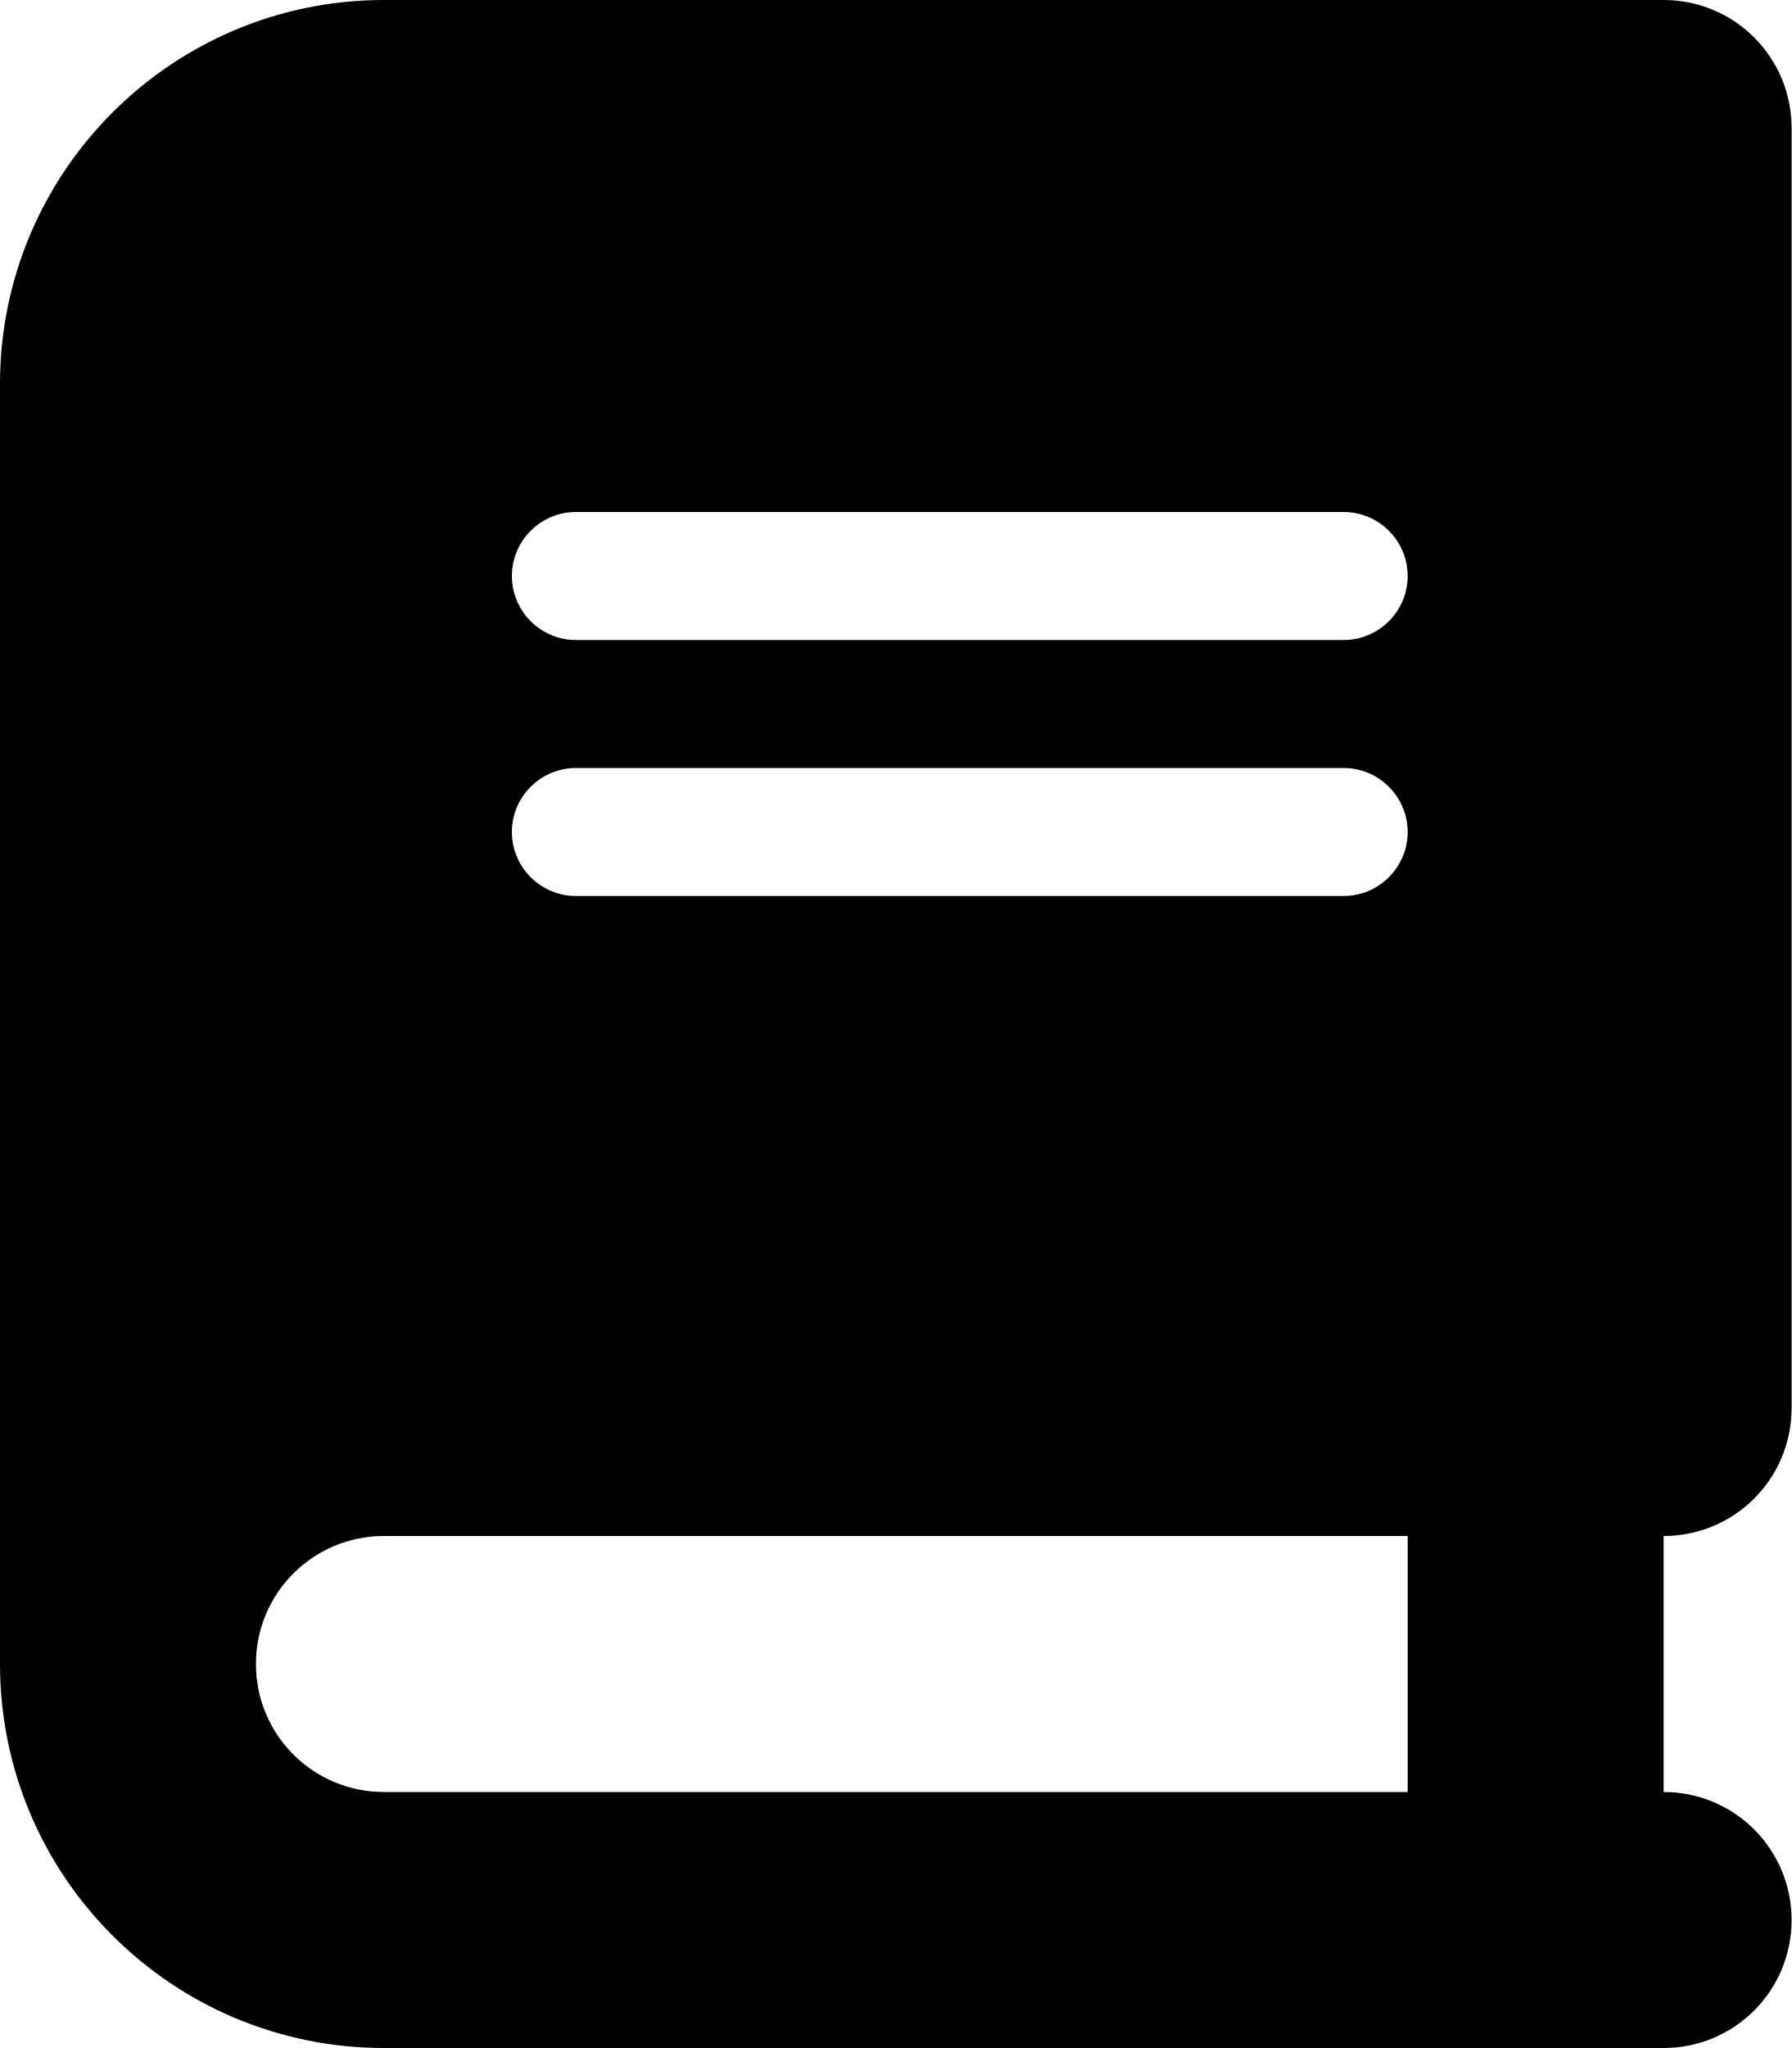
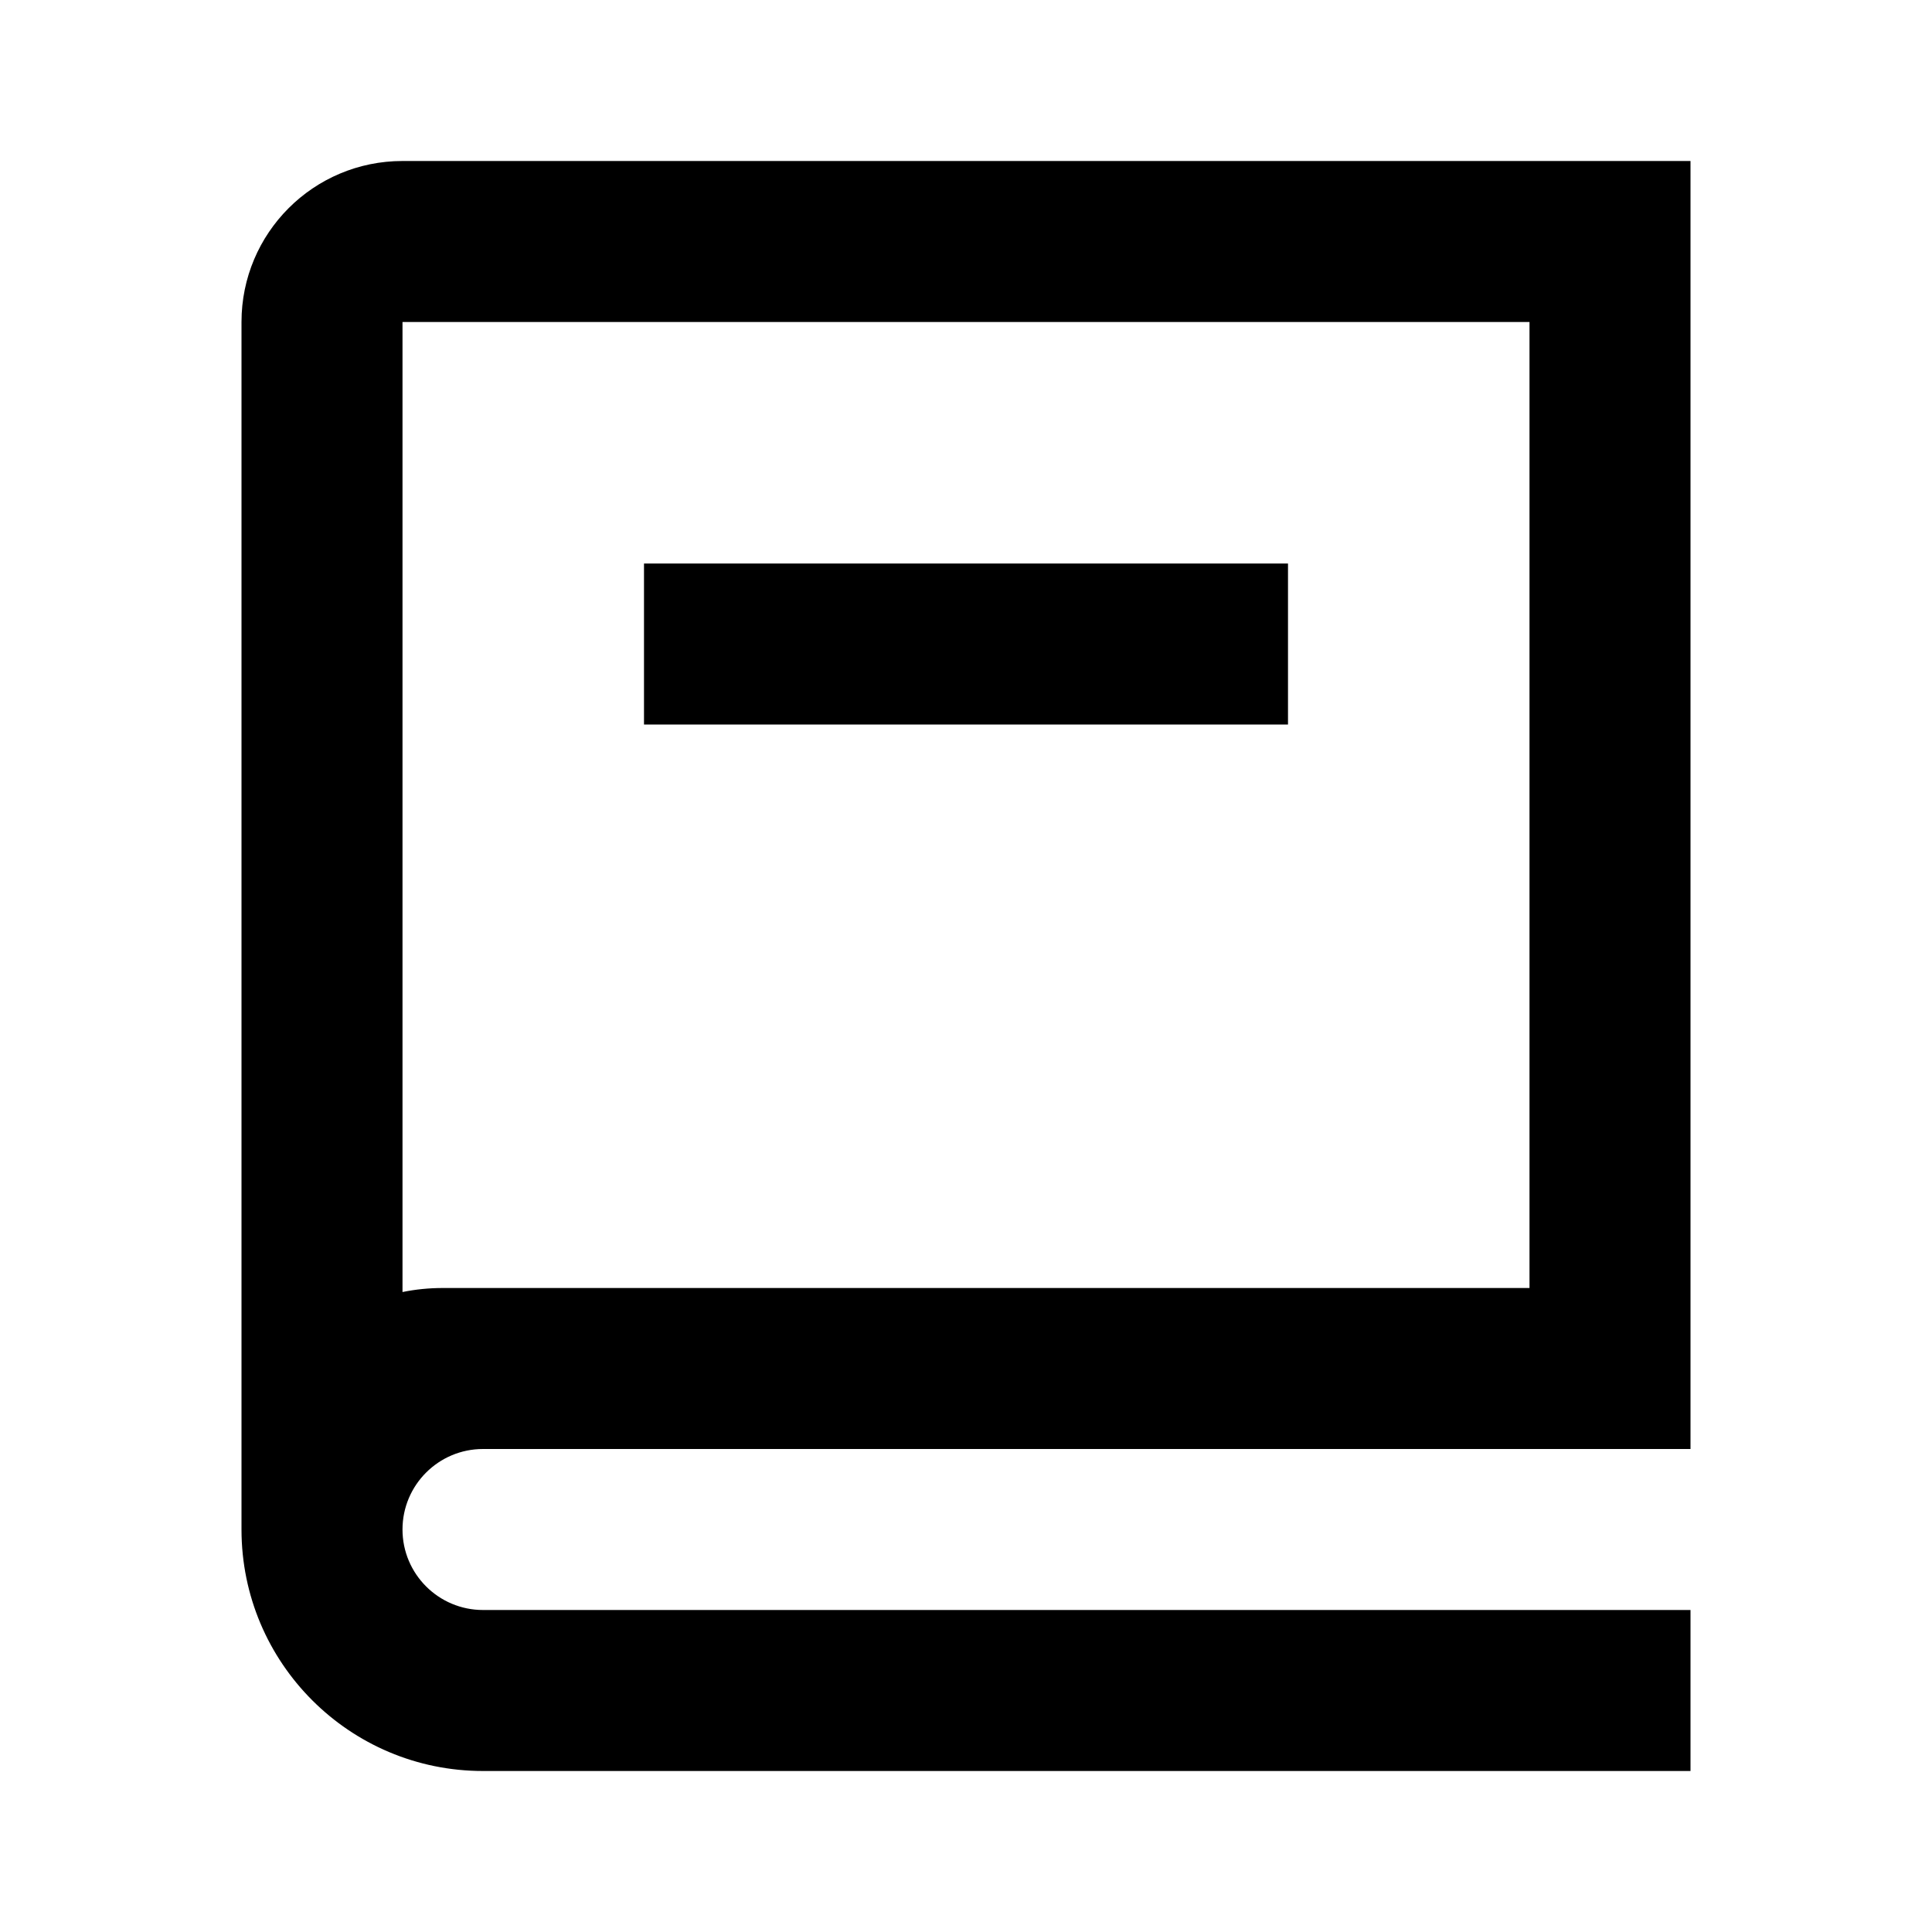
- <svg xmlns="http://www.w3.org/2000/svg" viewBox="0 0 448 512">
-   <path d="M96 0C43 0 0 43 0 96V416c0 53 43 96 96 96H384h32c17.7 0 32-14.3 32-32s-14.3-32-32-32V384c17.7 0 32-14.3 32-32V32c0-17.7-14.3-32-32-32H384 96zm0 384H352v64H96c-17.7 0-32-14.3-32-32s14.3-32 32-32zm32-240c0-8.8 7.2-16 16-16H336c8.8 0 16 7.2 16 16s-7.2 16-16 16H144c-8.8 0-16-7.2-16-16zm16 48H336c8.8 0 16 7.2 16 16s-7.2 16-16 16H144c-8.8 0-16-7.2-16-16s7.2-16 16-16z" />
+ <svg xmlns="http://www.w3.org/2000/svg" viewBox="0 0 24 24">
+   <path d="M21 18H6C5.448 18 5 18.448 5 19C5 19.552 5.448 20 6 20H21V22H6C4.343 22 3 20.657 3 19V4C3 2.895 3.895 2 5 2H21V18ZM5 16.05C5.162 16.017 5.329 16 5.5 16H19V4H5V16.05ZM16 9H8V7H16V9Z" />
</svg>
